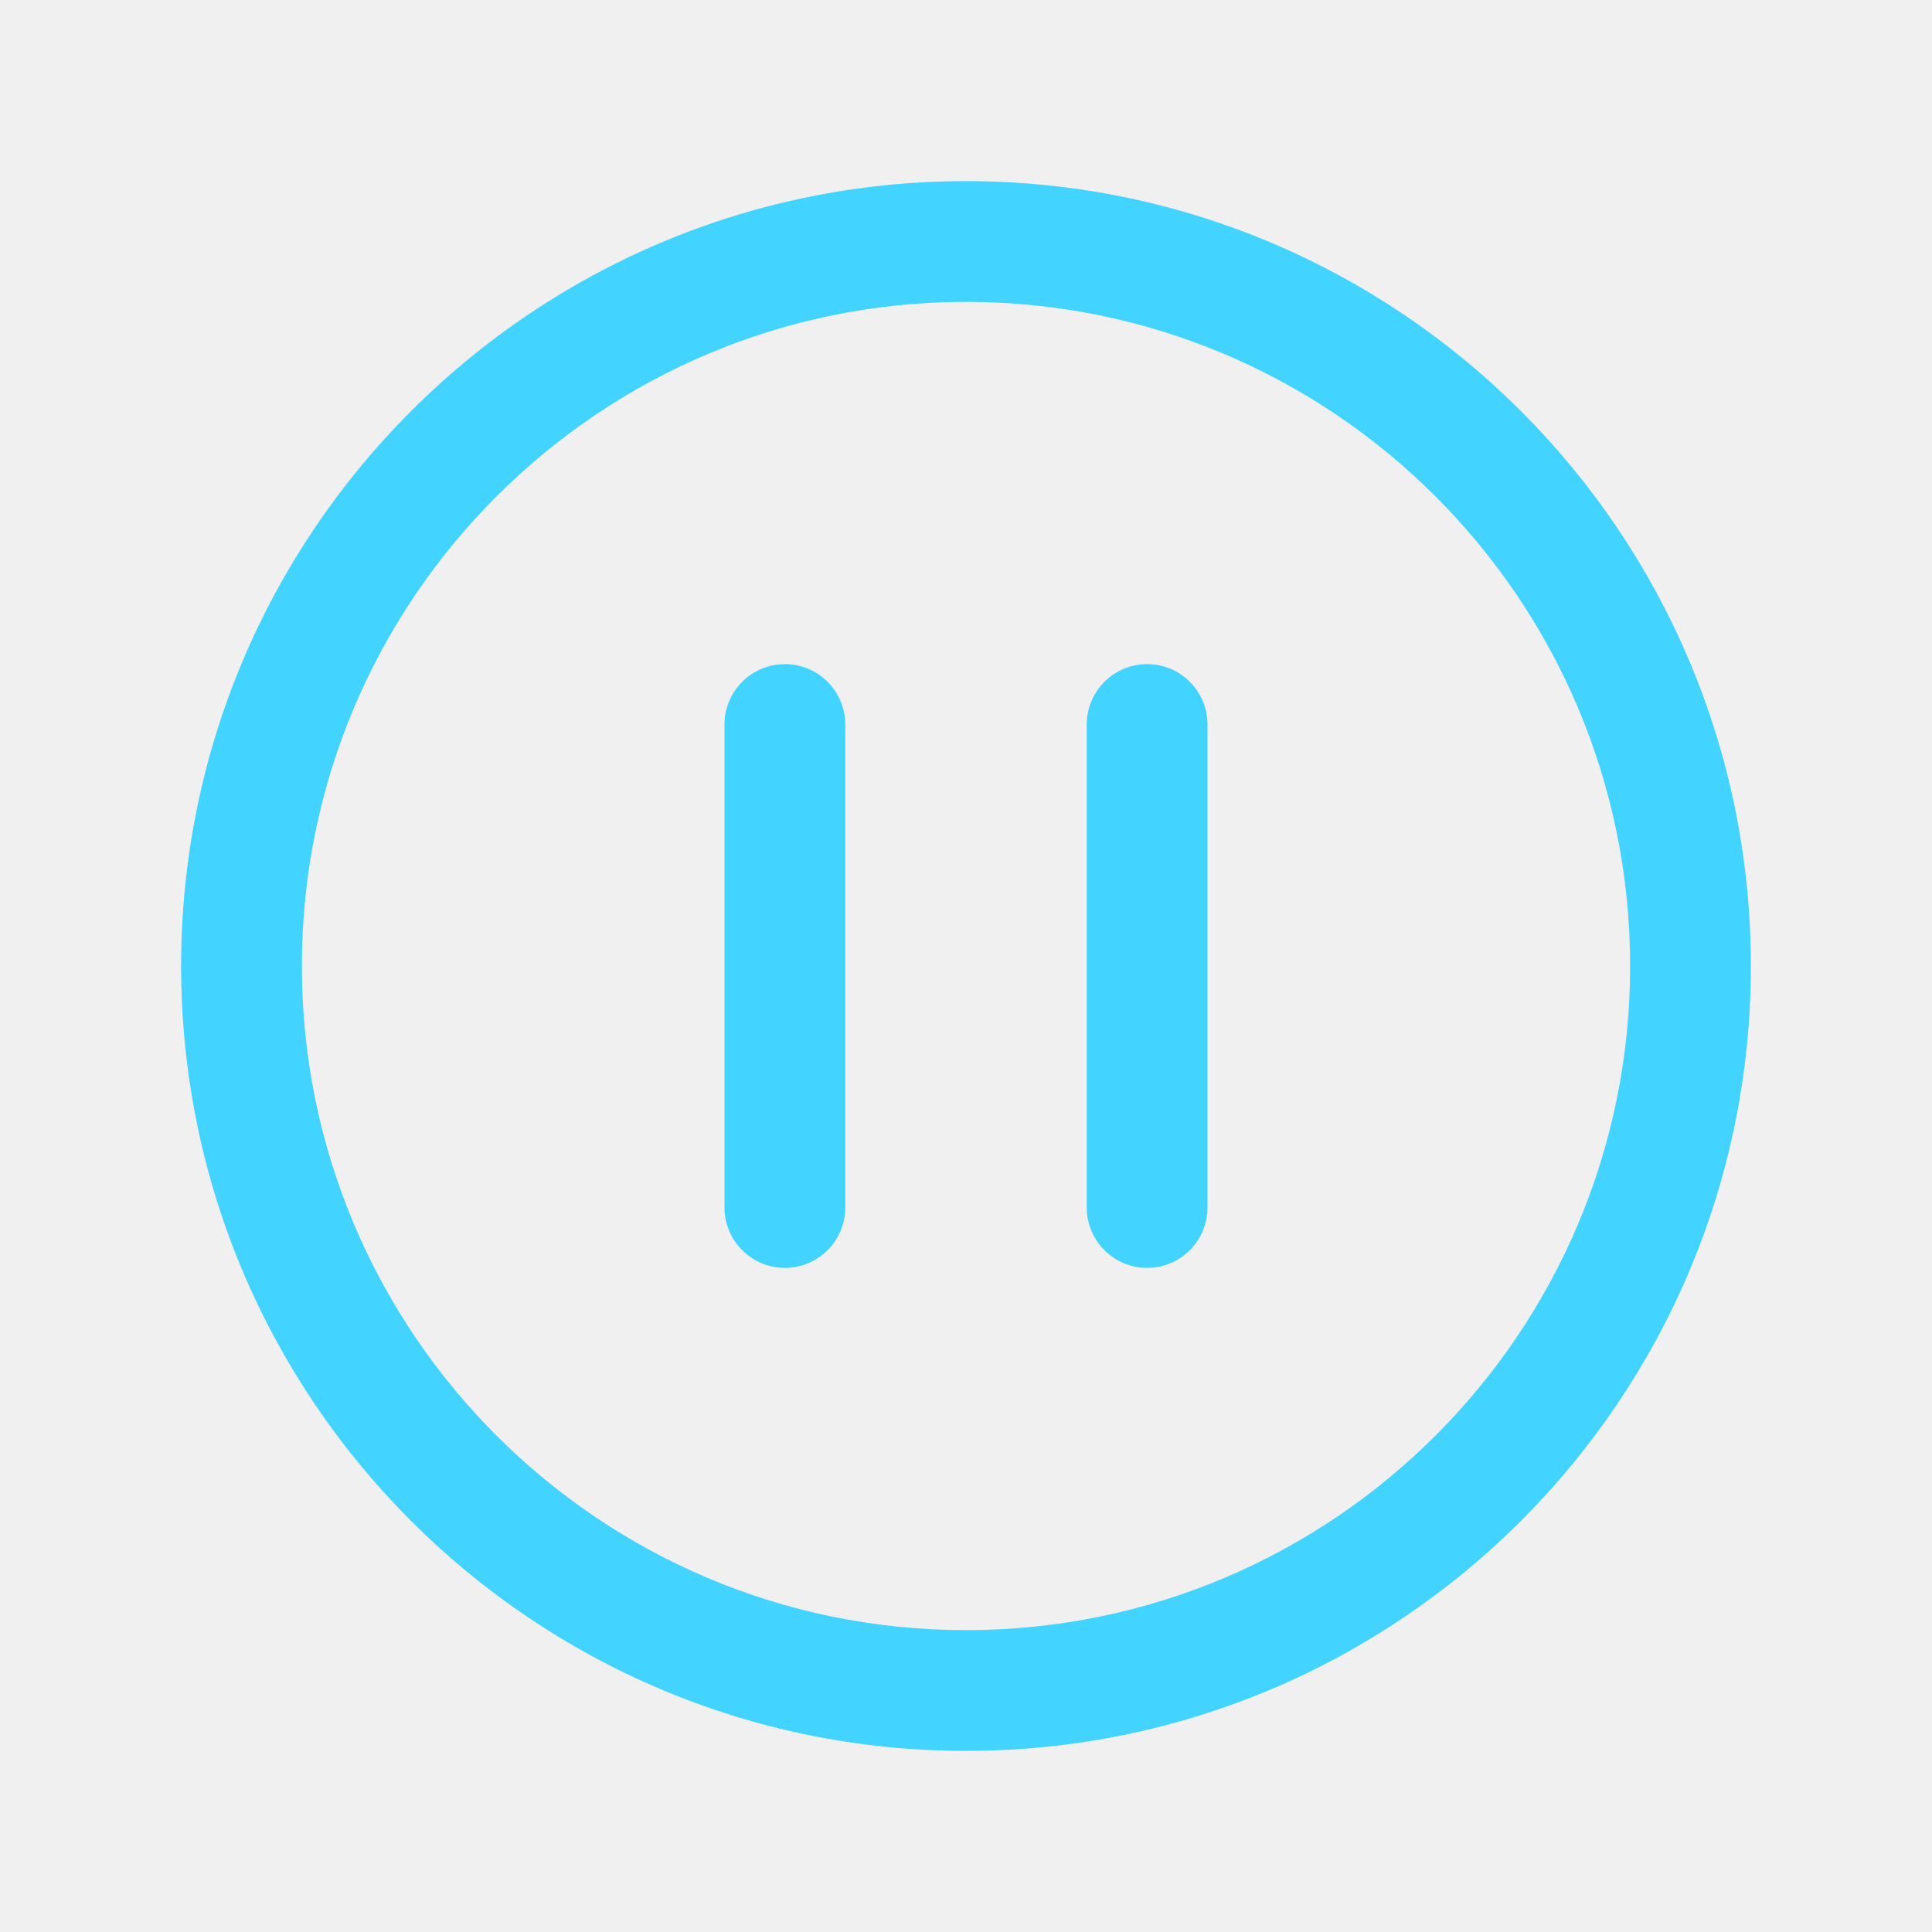
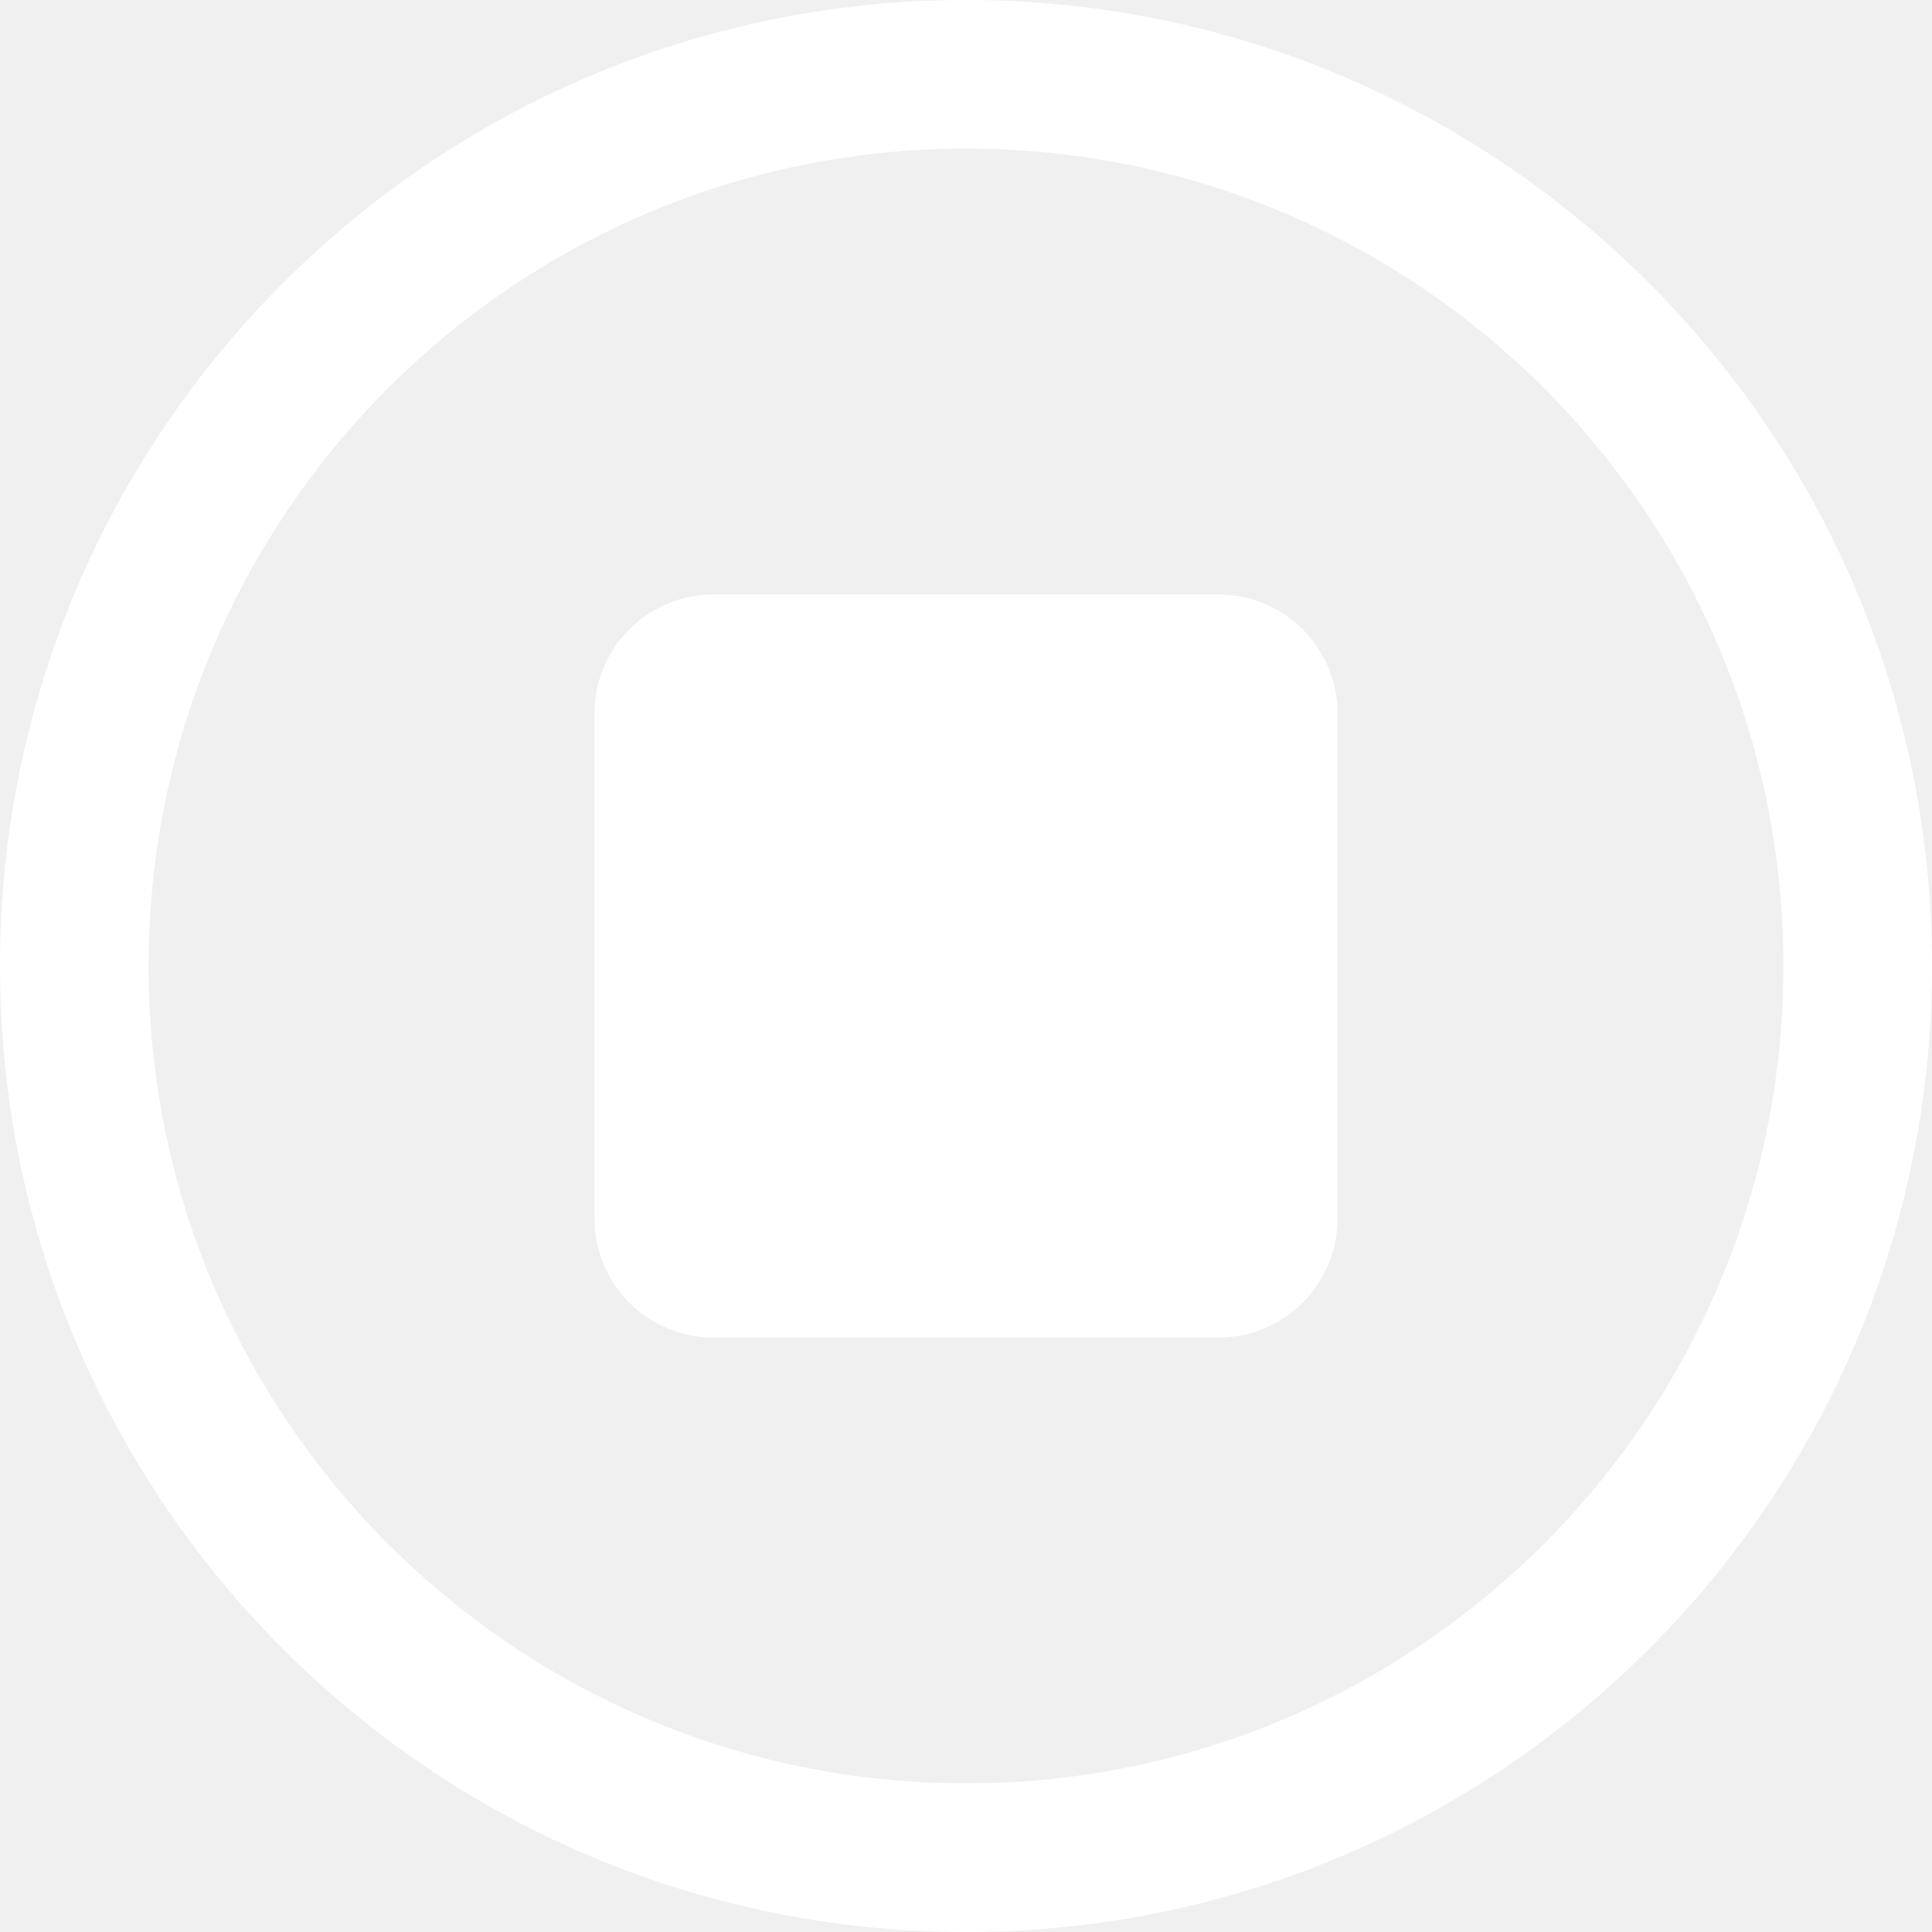
- <svg xmlns="http://www.w3.org/2000/svg" width="64" height="64" viewBox="0 0 64 64" fill="none">
-   <path fill-rule="evenodd" clip-rule="evenodd" d="M6 32C6 17.645 17.645 6 32 6C46.355 6 58 17.645 58 32C58 46.355 46.355 58 32 58C17.645 58 6 46.355 6 32ZM32 10C19.855 10 10 19.855 10 32C10 44.145 19.855 54 32 54C44.145 54 54 44.145 54 32C54 19.855 44.145 10 32 10Z" fill="#42D3FF" />
-   <path fill-rule="evenodd" clip-rule="evenodd" d="M26 22C27.105 22 28 22.895 28 24V40C28 41.105 27.105 42 26 42C24.895 42 24 41.105 24 40V24C24 22.895 24.895 22 26 22Z" fill="#42D3FF" />
-   <path fill-rule="evenodd" clip-rule="evenodd" d="M38 22C39.105 22 40 22.895 40 24V40C40 41.105 39.105 42 38 42C36.895 42 36 41.105 36 40V24C36 22.895 36.895 22 38 22Z" fill="#42D3FF" />
+ <svg xmlns="http://www.w3.org/2000/svg" width="52" height="52" viewBox="0 0 52 52" fill="none">
+   <path fill-rule="evenodd" clip-rule="evenodd" d="M0 26C0 11.645 11.645 0 26 0C40.355 0 52 11.645 52 26C52 40.355 40.355 52 26 52C11.645 52 0 40.355 0 26ZM26 4C13.855 4 4 13.855 4 26C4 38.145 13.855 48 26 48C38.145 48 48 38.145 48 26C48 13.855 38.145 4 26 4Z" fill="white" />
+   <path d="M32.8 36H19.2C18.352 35.999 17.538 35.662 16.938 35.062C16.338 34.462 16.001 33.648 16 32.8V19.2C16.001 18.352 16.338 17.538 16.938 16.938C17.538 16.338 18.352 16.001 19.2 16H32.8C33.648 16.001 34.462 16.338 35.062 16.938C35.662 17.538 35.999 18.352 36 19.2V32.8C35.999 33.648 35.662 34.462 35.062 35.062C34.462 35.662 33.648 35.999 32.8 36Z" fill="white" />
</svg>
